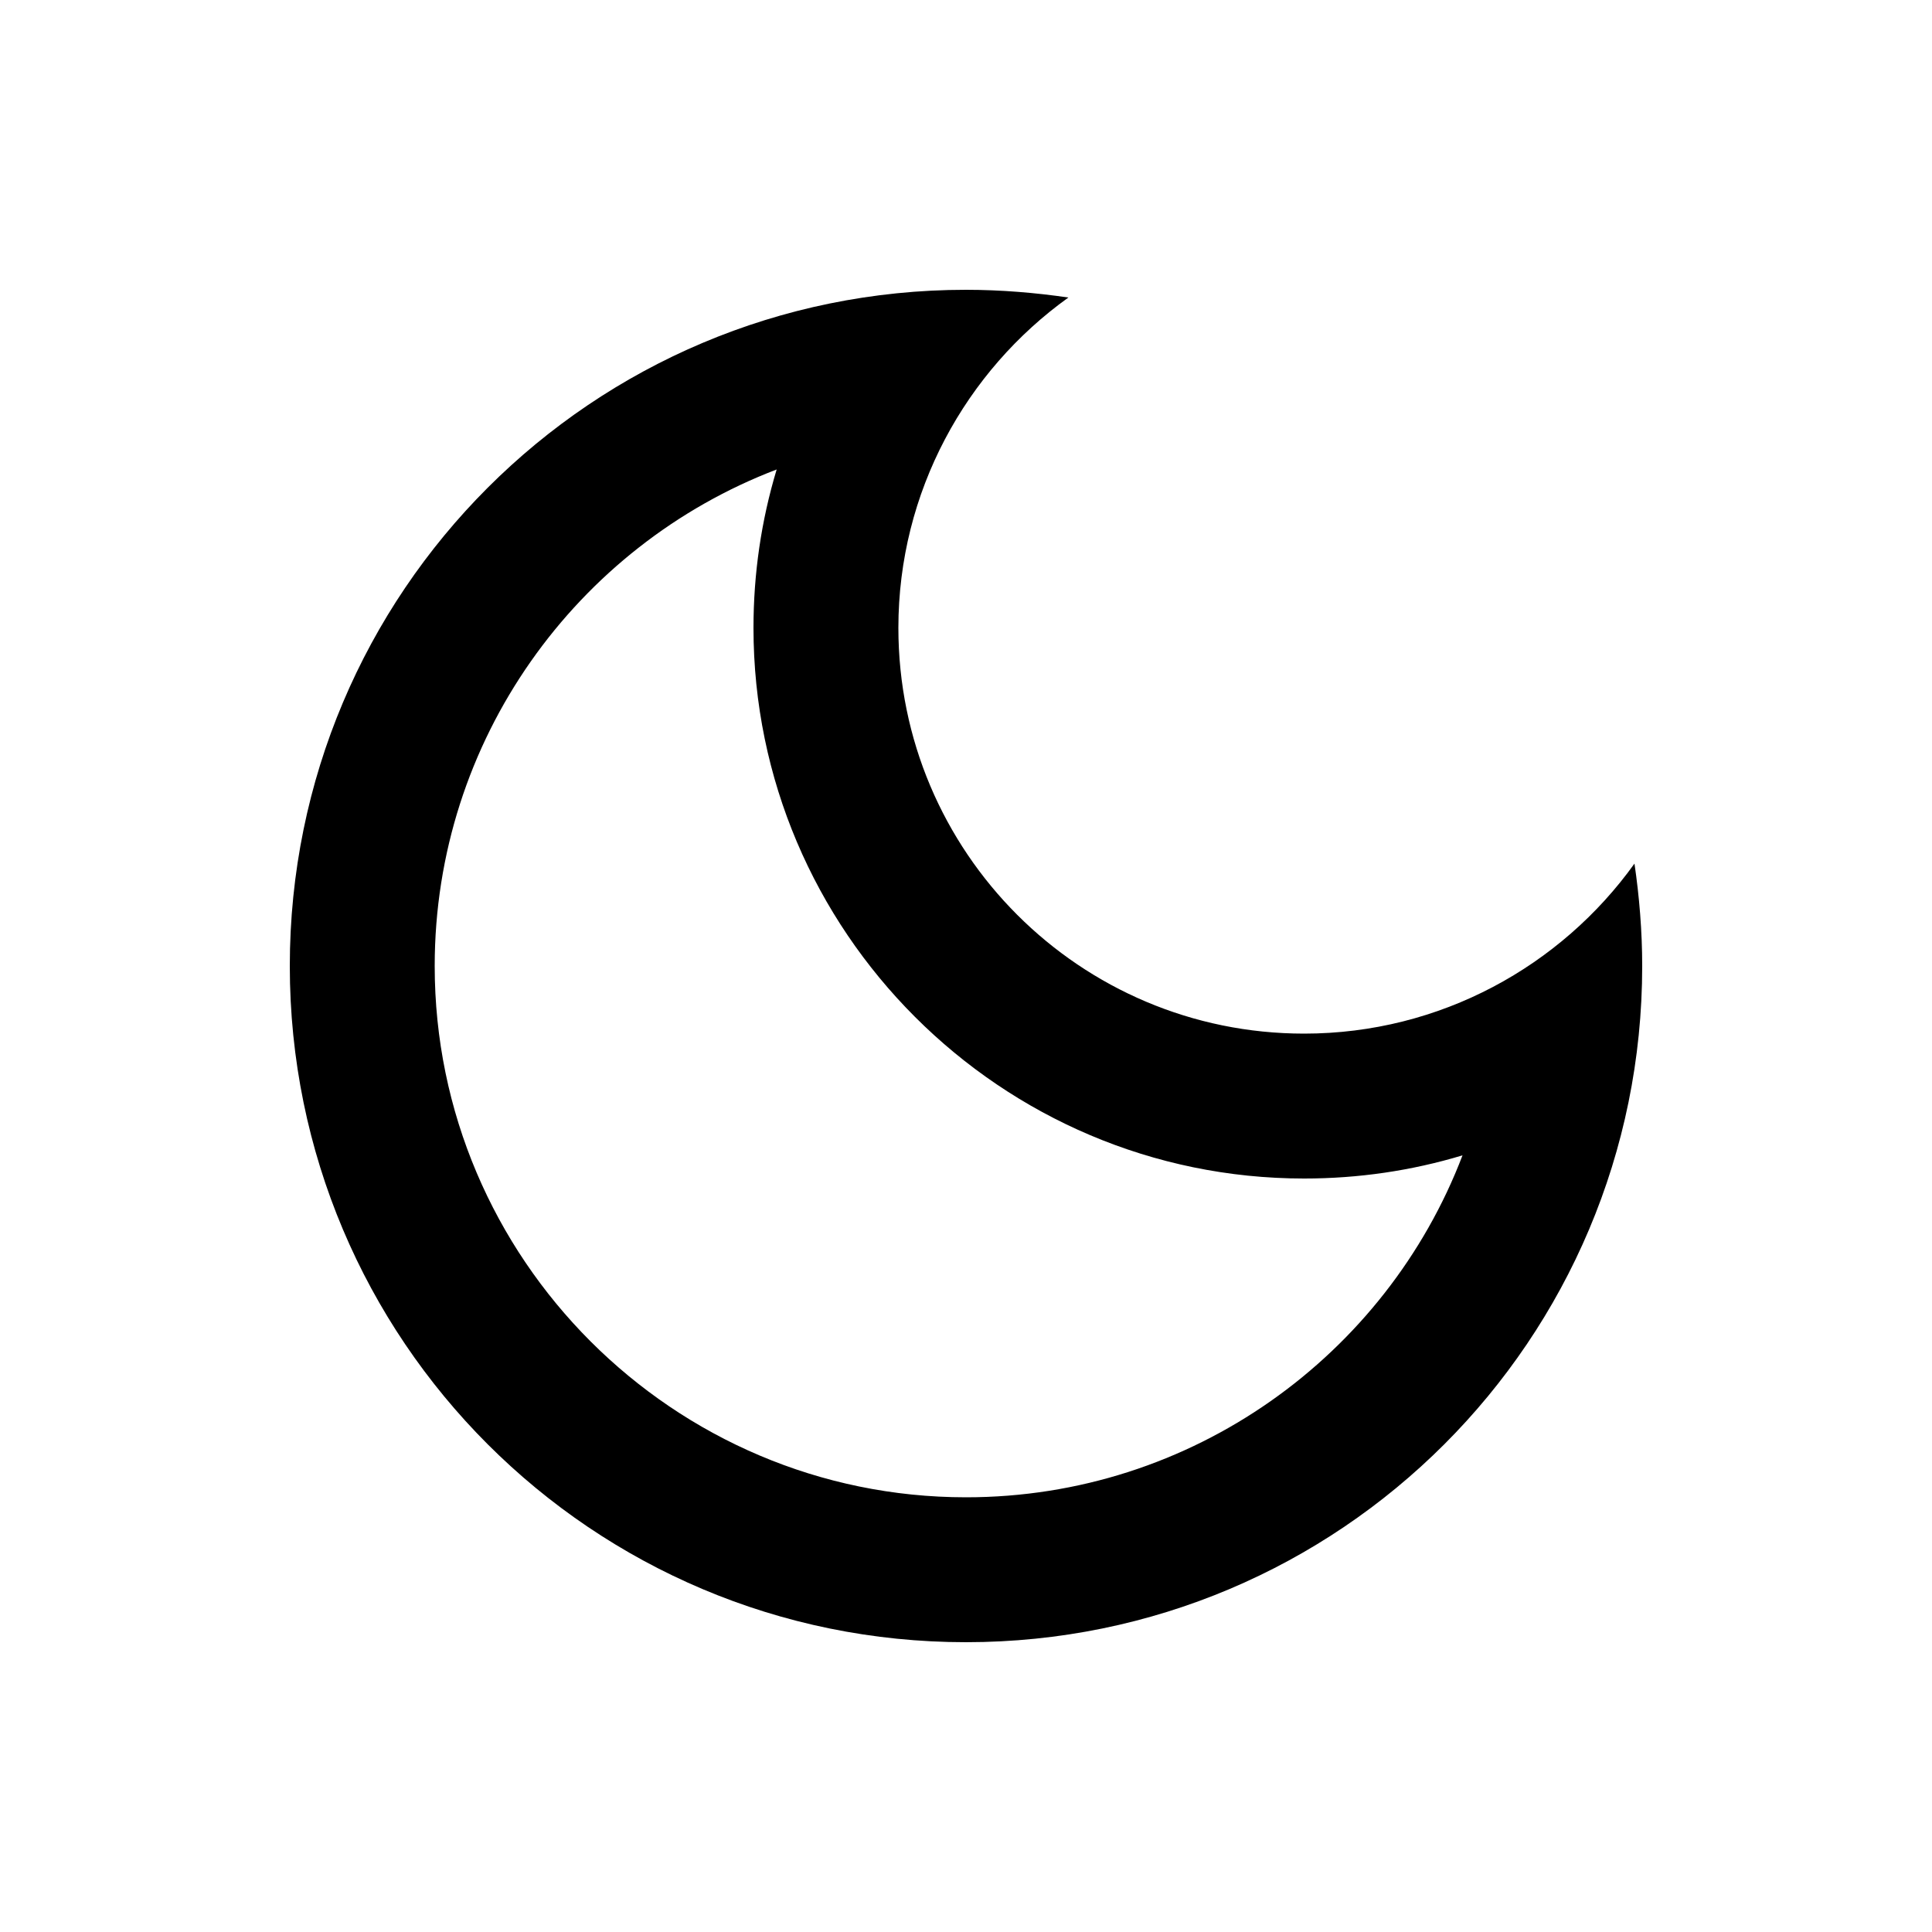
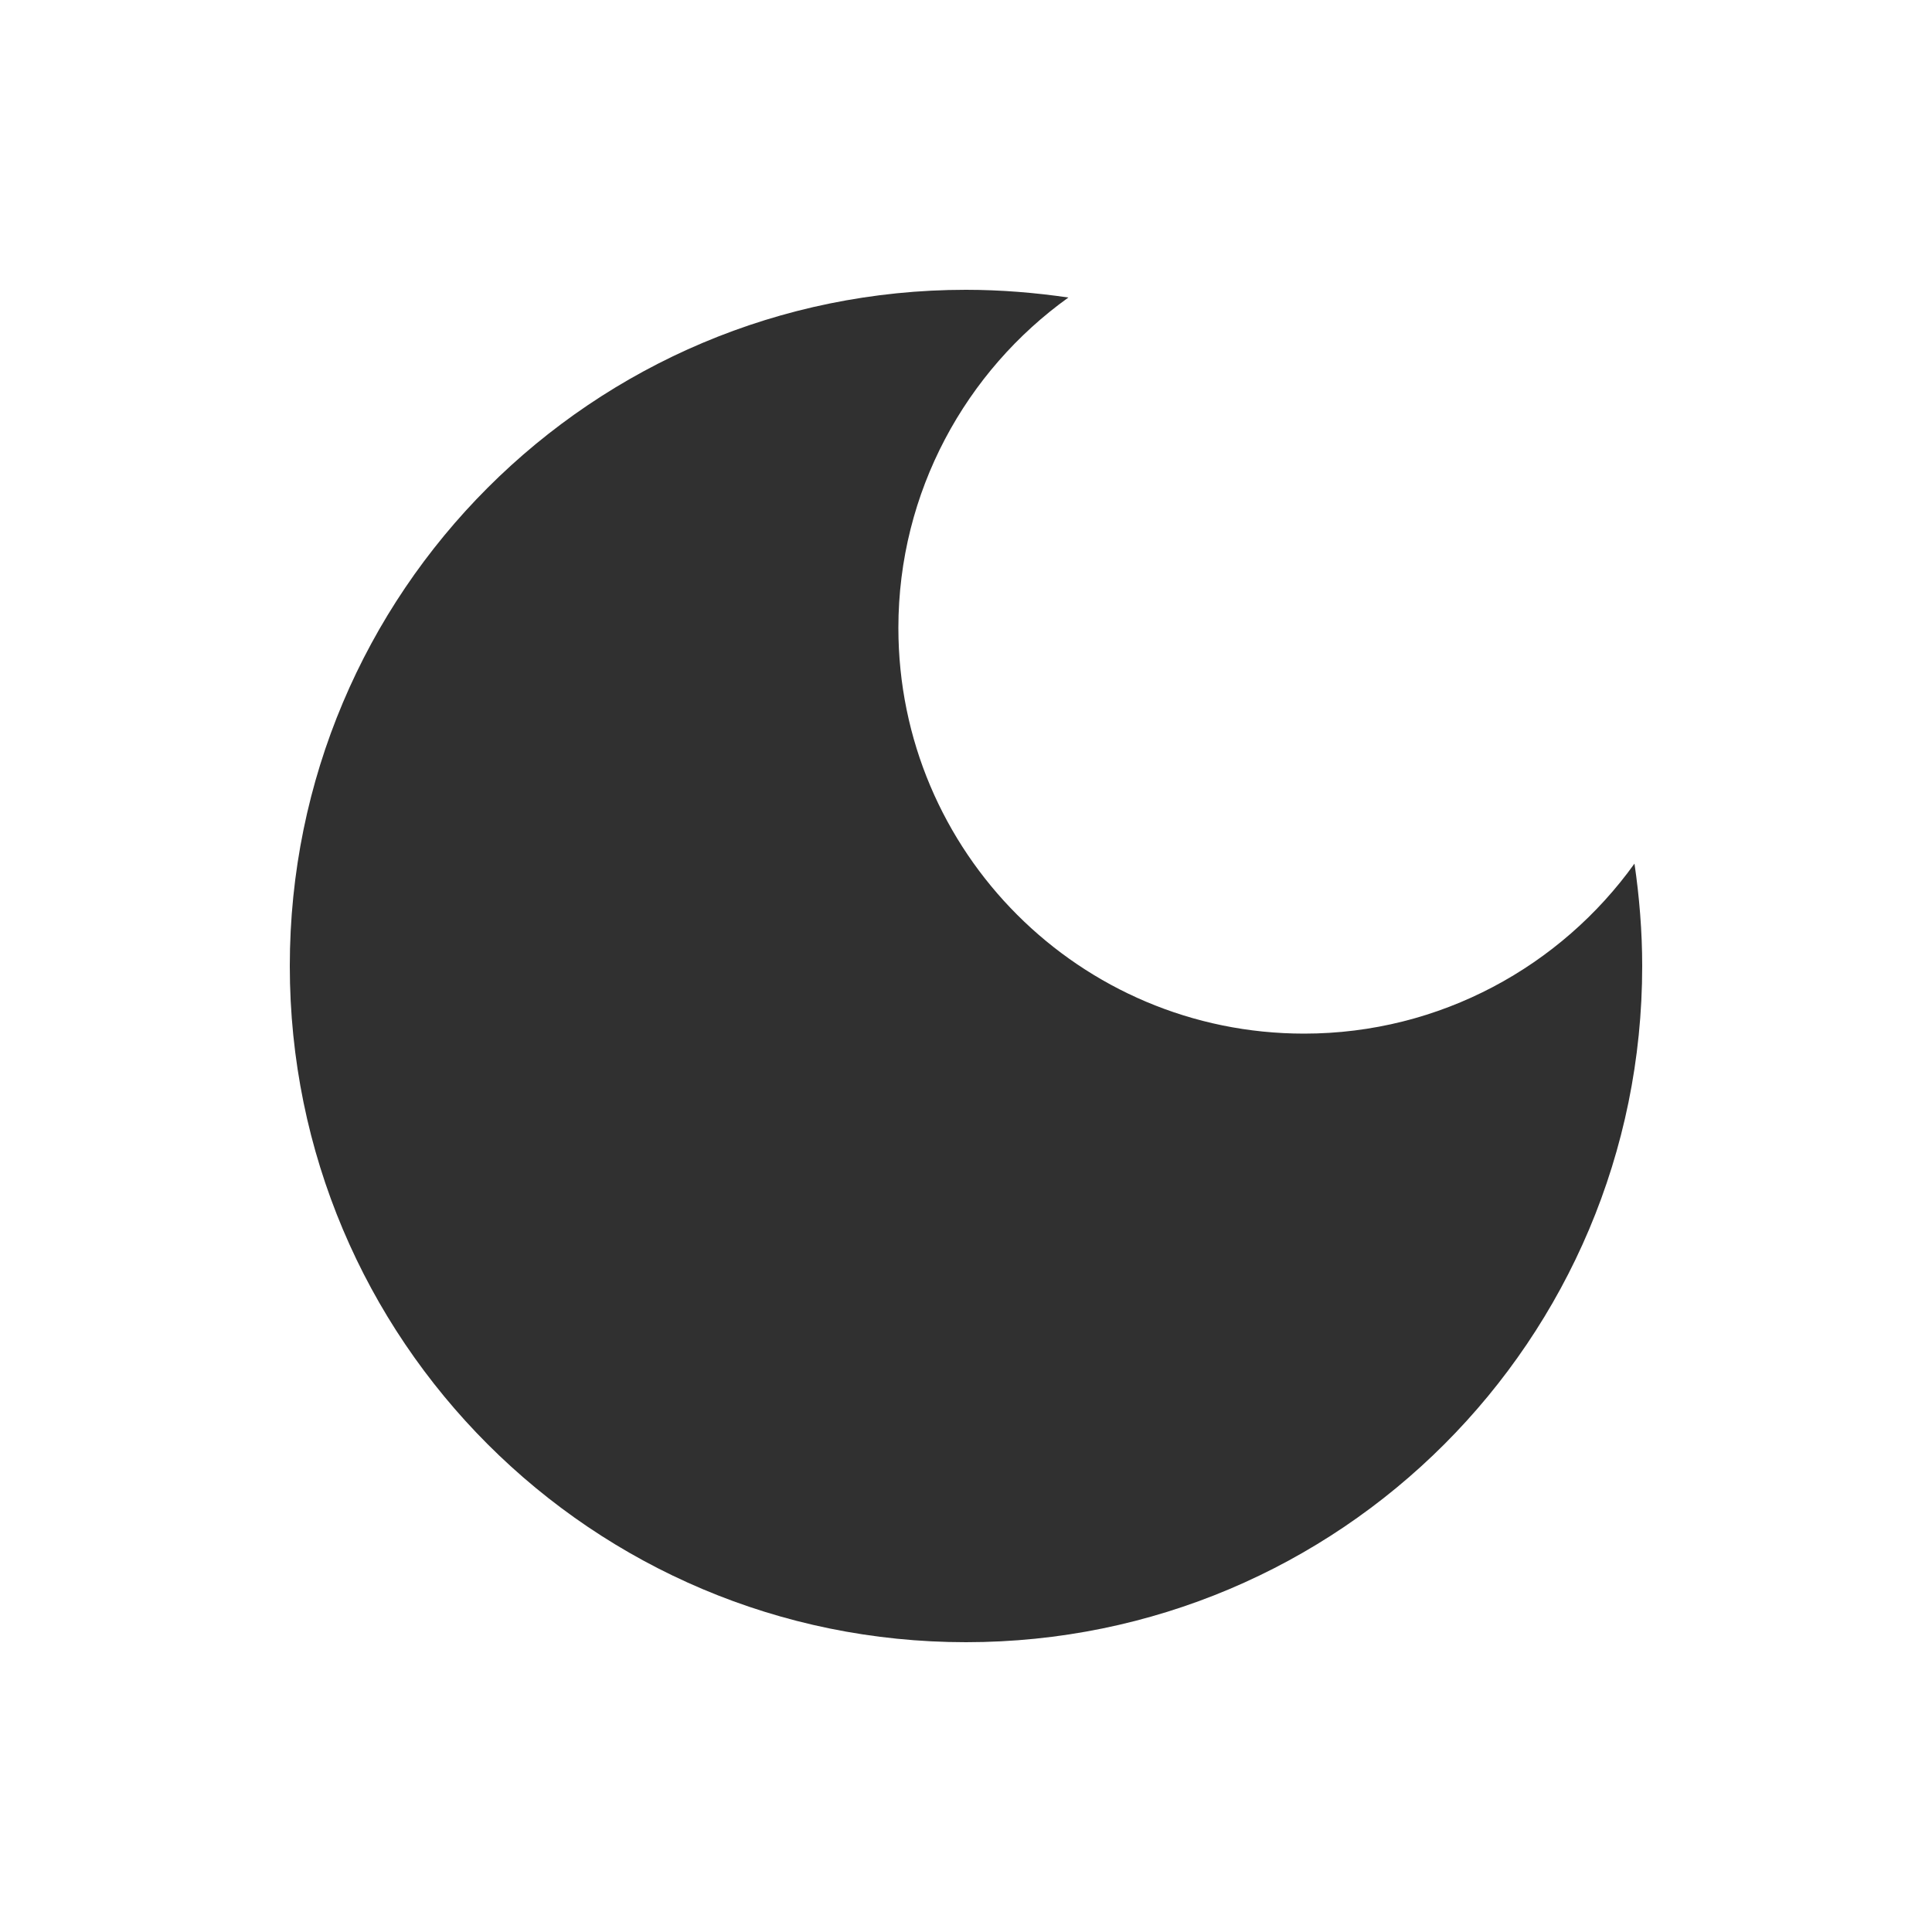
<svg xmlns="http://www.w3.org/2000/svg" enable-background="new 0 0 20 20" height="48px" viewBox="0 0 20 20" width="48px" fill="#000000">
  <rect fill="none" height="20" width="20" />
-   <path d="M8.04,4.86C7.88,5.39,7.8,5.94,7.8,6.5c0,3.14,2.56,5.7,5.7,5.7c0.56,0,1.11-0.08,1.64-0.24c-0.79,2.07-2.8,3.54-5.14,3.54 c-3.03,0-5.5-2.47-5.5-5.5C4.5,7.66,5.97,5.65,8.04,4.86z M10,3c-3.87,0-7,3.13-7,7s3.13,7,7,7s7-3.13,7-7 c0-0.36-0.03-0.72-0.08-1.06C16.16,10,14.91,10.7,13.5,10.7c-2.32,0-4.2-1.88-4.2-4.2c0-1.41,0.7-2.66,1.76-3.42 C10.72,3.03,10.36,3,10,3L10,3z" />
+   <path fill="#303030" d="M10,3c-3.87,0-7,3.13-7,7s3.13,7,7,7s7-3.13,7-7c0-0.36-0.03-0.72-0.08-1.06C16.16,10,14.91,10.7,13.5,10.7 c-2.32,0-4.2-1.88-4.2-4.2c0-1.41,0.7-2.66,1.76-3.42C10.72,3.03,10.36,3,10,3L10,3z" />
</svg>
